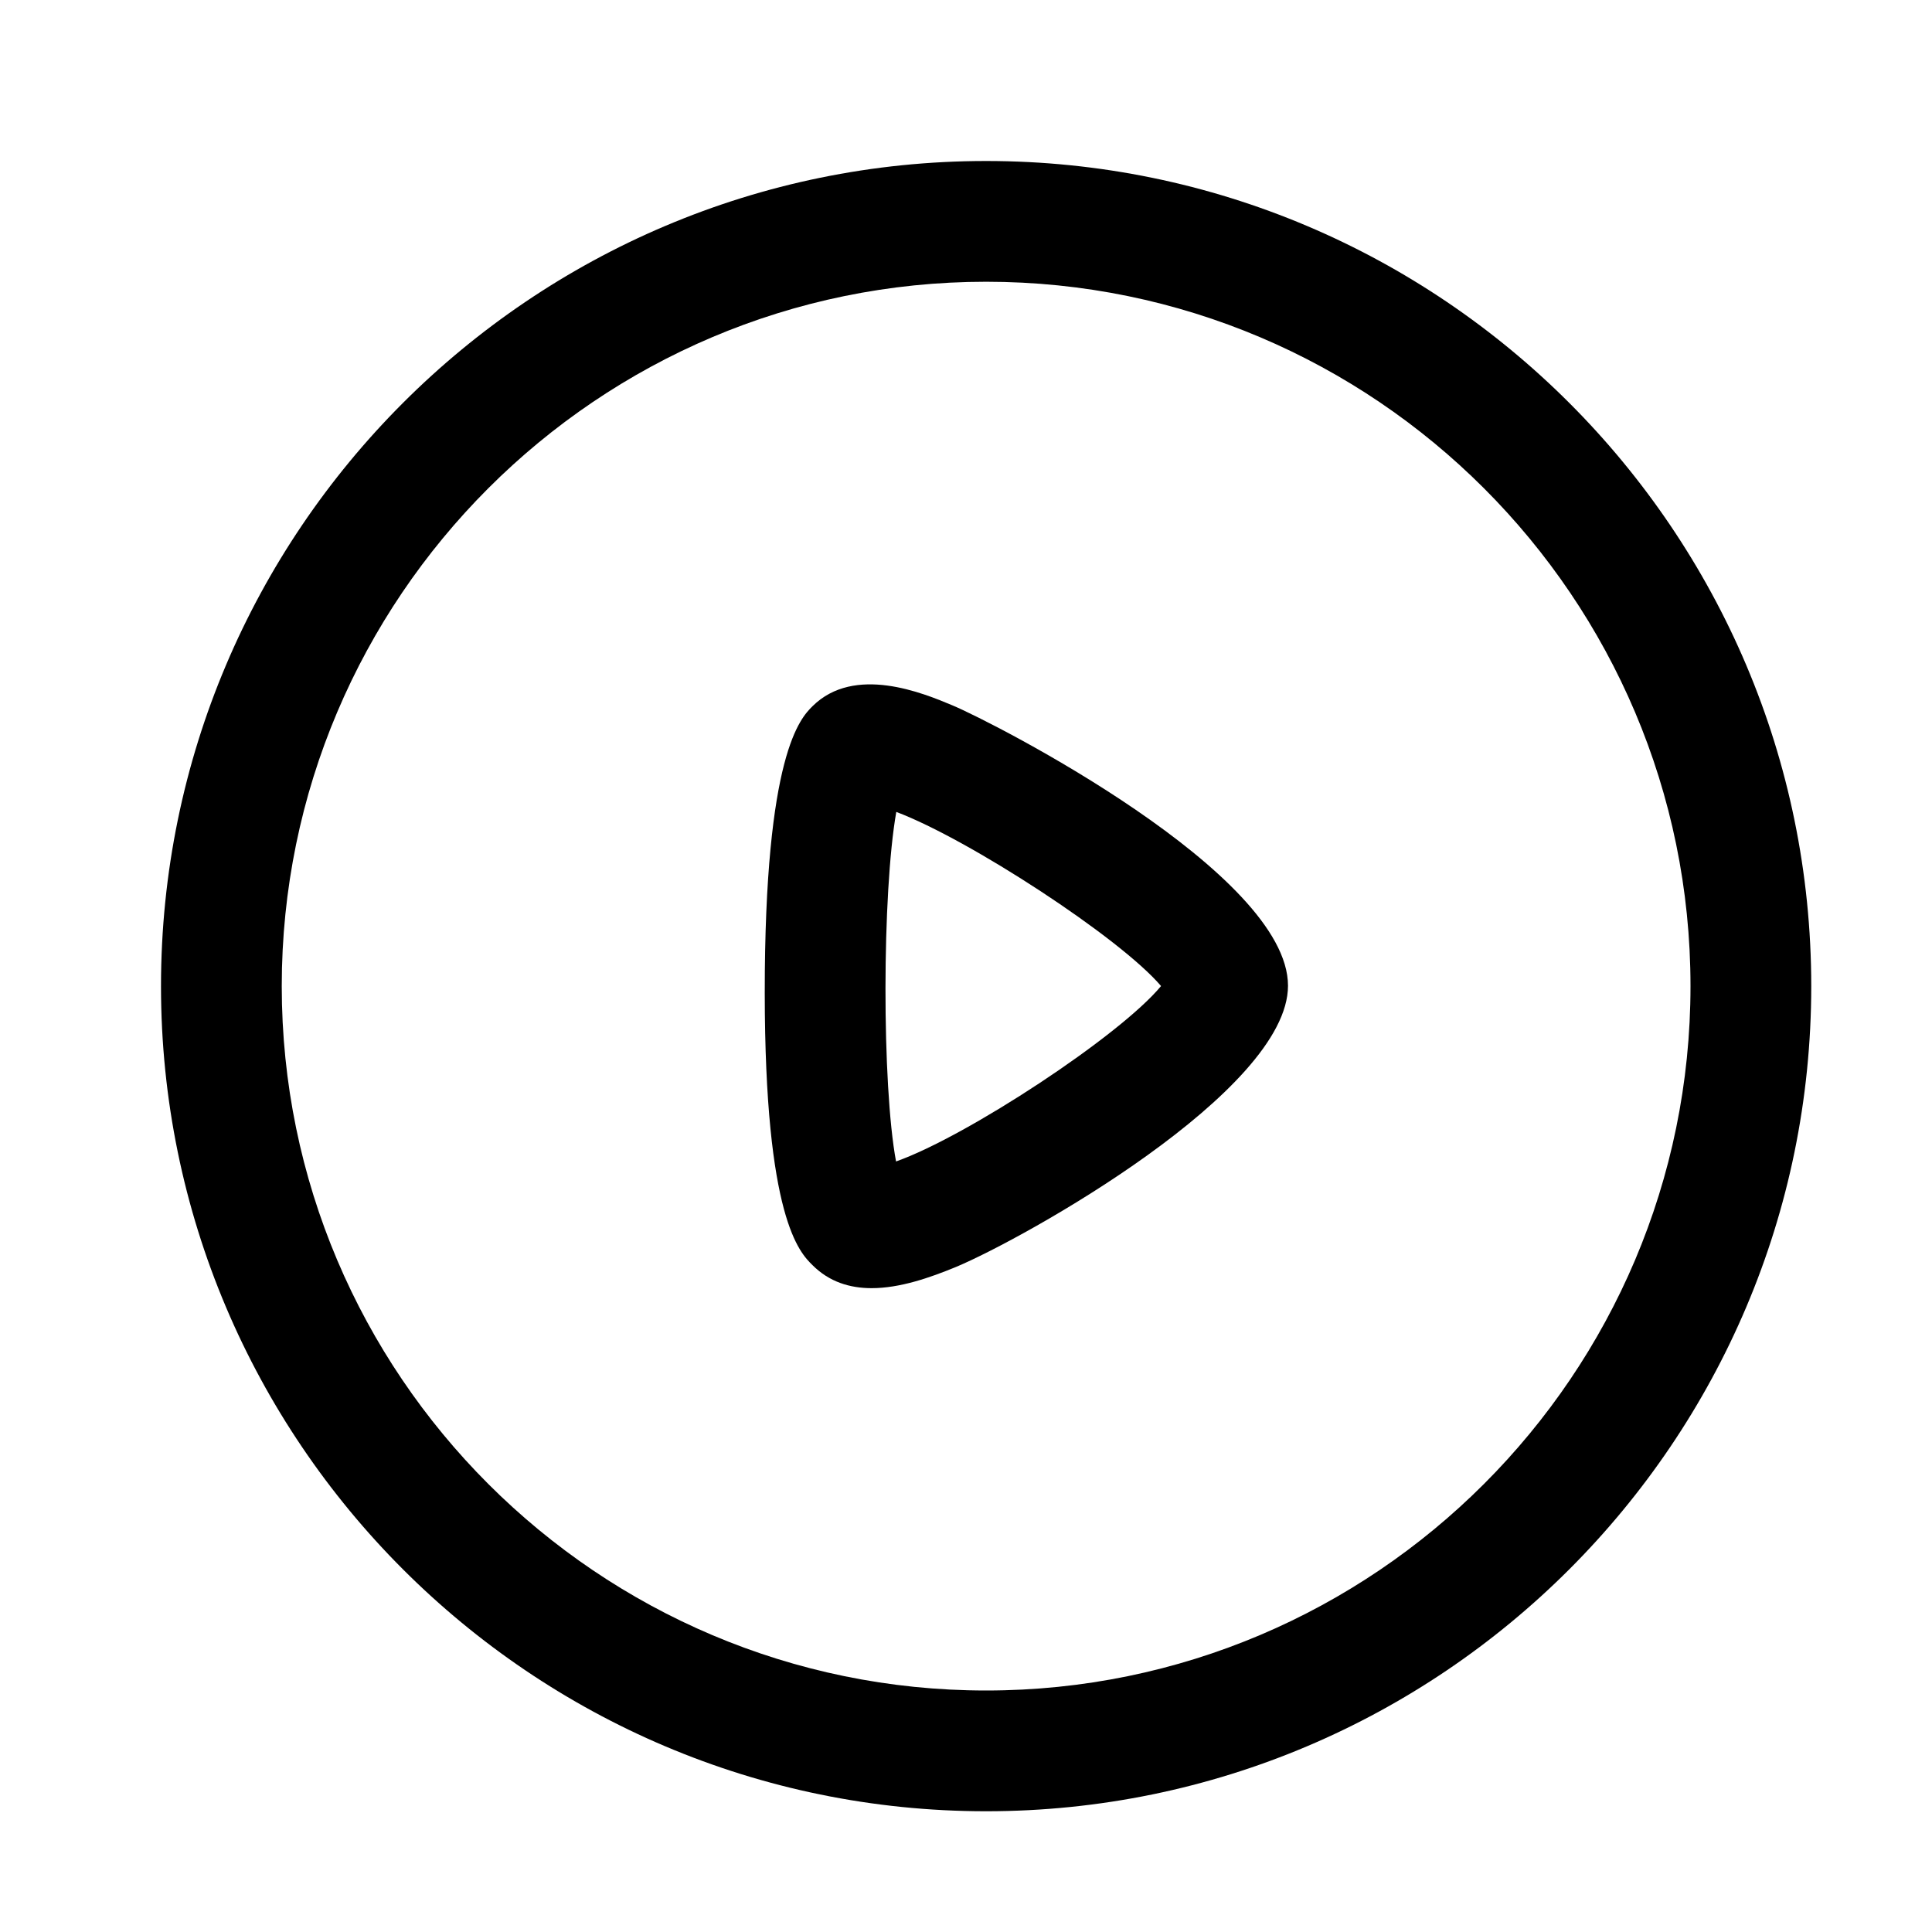
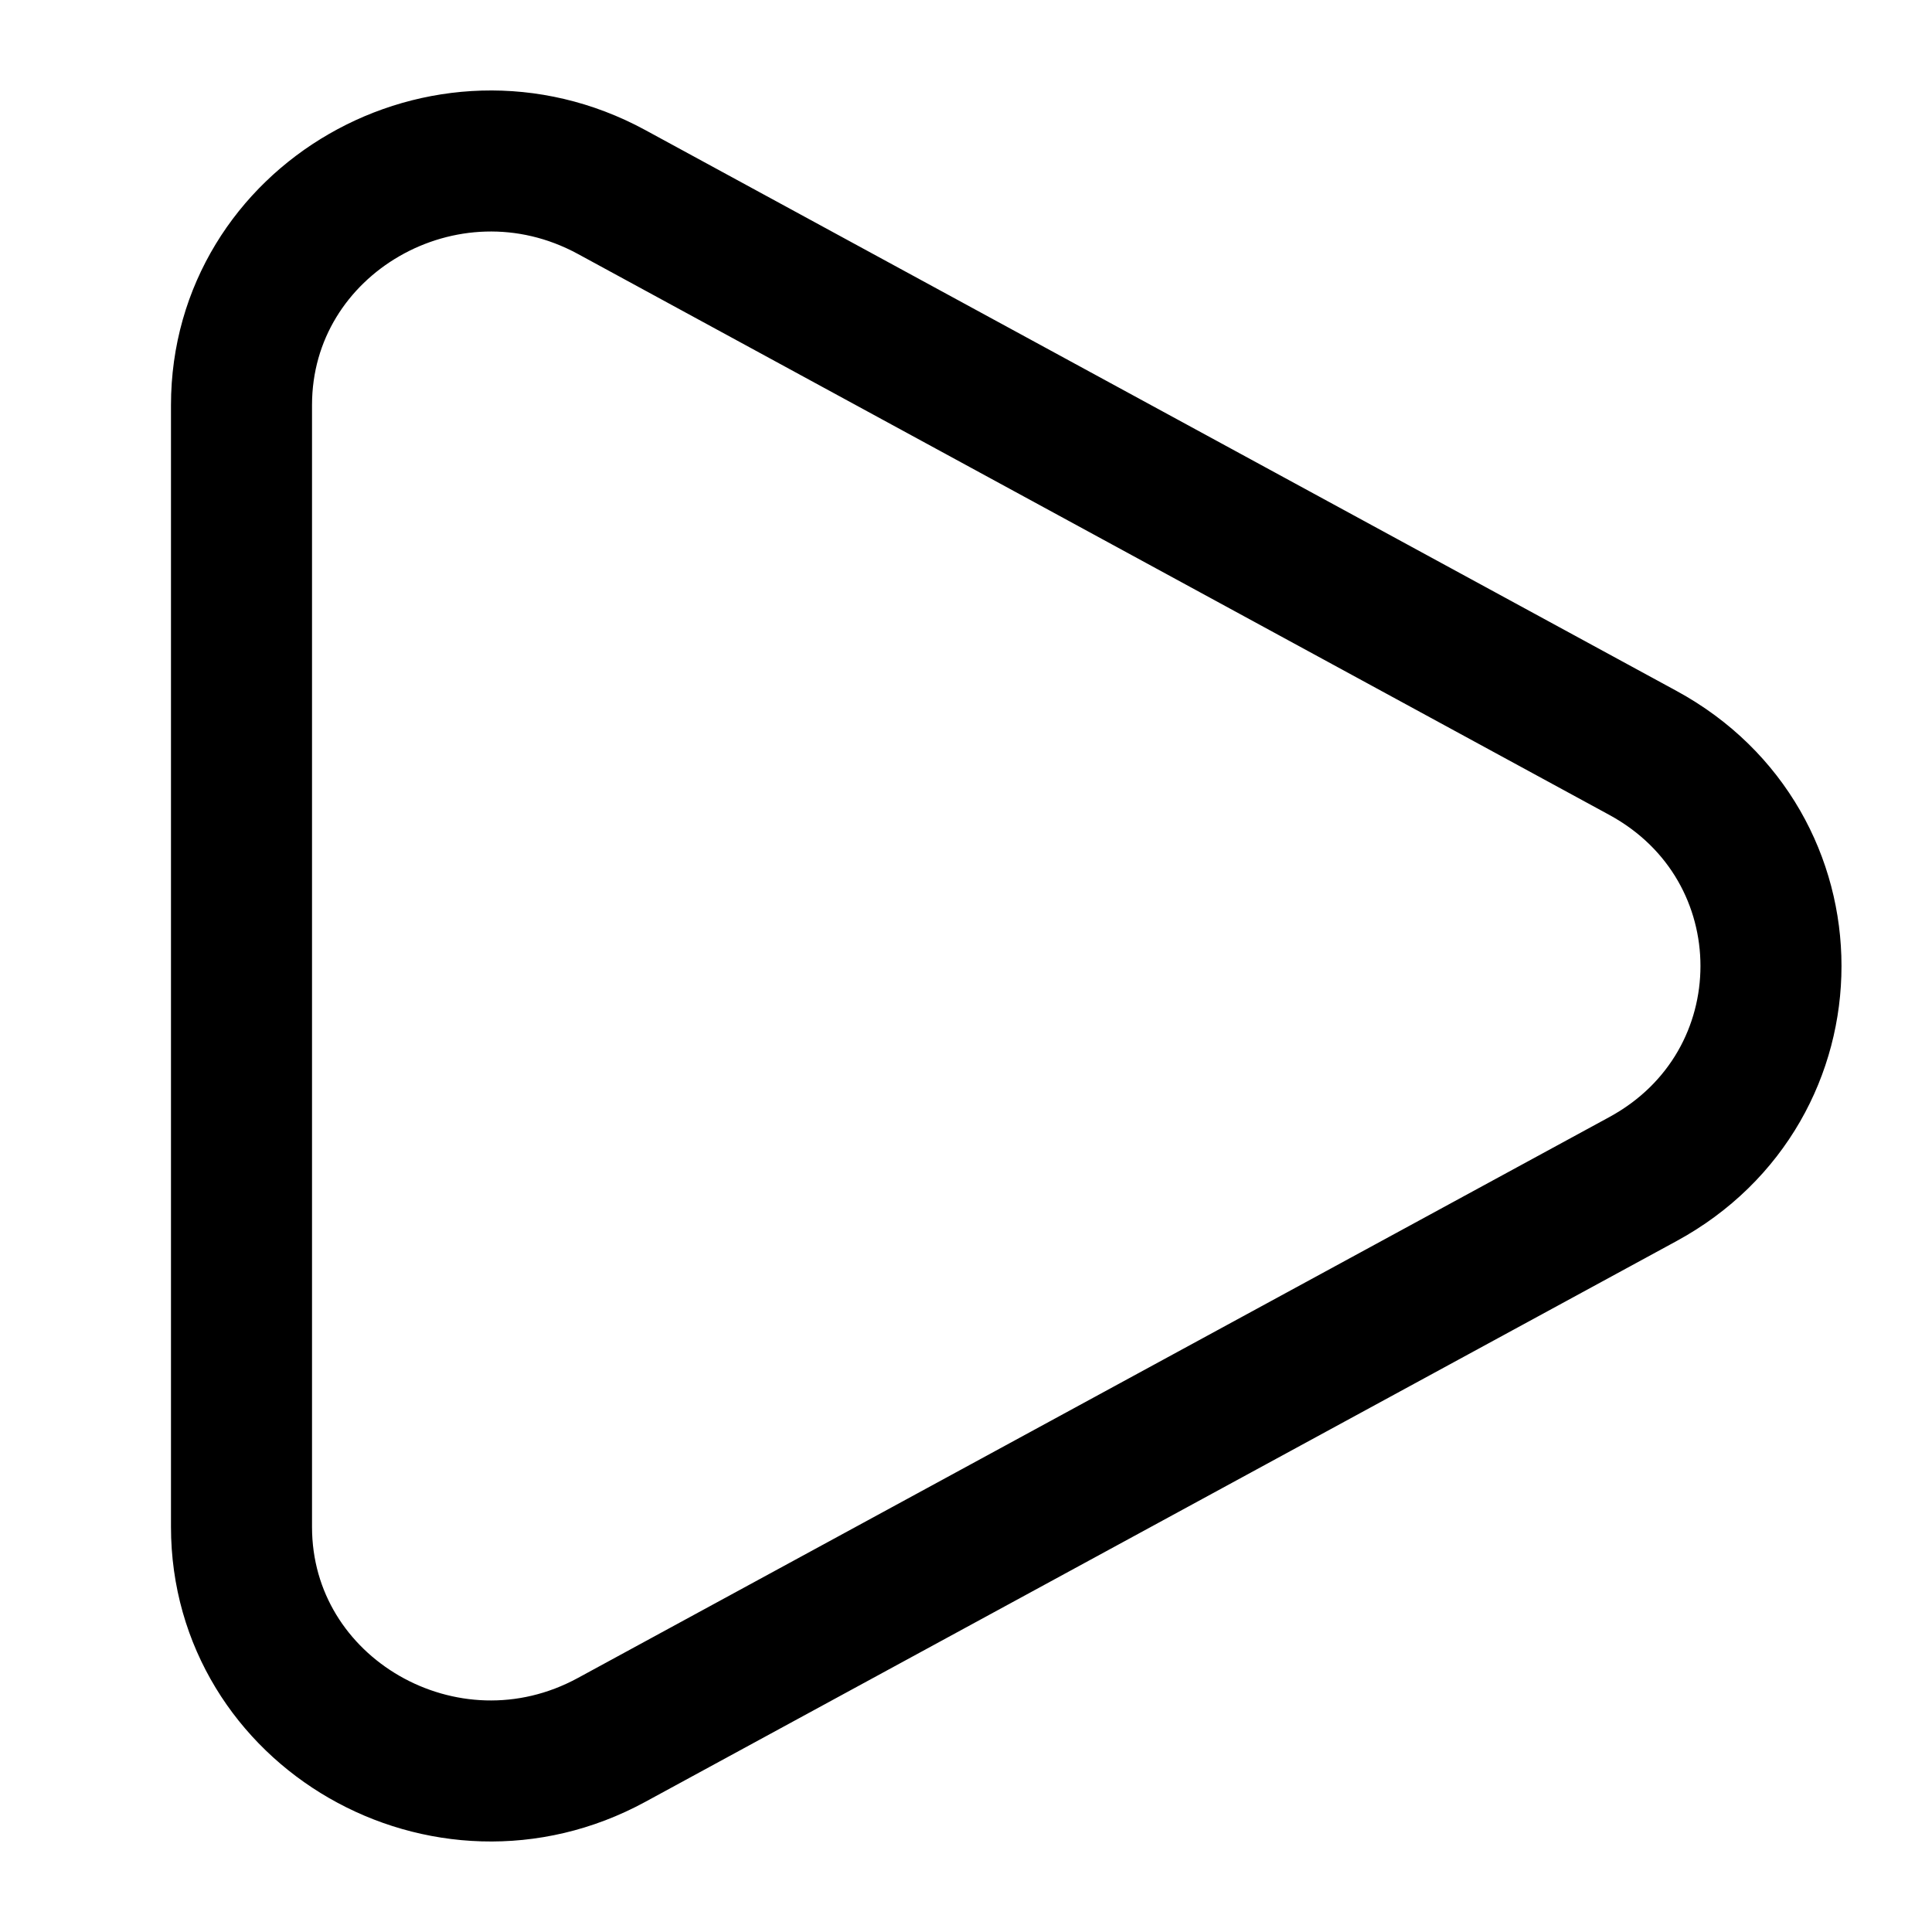
- <svg xmlns="http://www.w3.org/2000/svg" width="24" height="24" viewBox="0 0 24 24" fill="none">
-   <path fill-rule="evenodd" clip-rule="evenodd" d="M12.25 3.5C7.425 3.5 3.5 7.425 3.5 12.25C3.5 17.075 7.425 21 12.25 21C17.075 21 21 17.075 21 12.25C21 7.425 17.075 3.5 12.25 3.5ZM12.25 22.5C6.598 22.5 2 17.902 2 12.25C2 6.598 6.598 2 12.25 2C17.902 2 22.5 6.598 22.5 12.25C22.5 17.902 17.902 22.5 12.25 22.5Z" fill="black" />
-   <path fill-rule="evenodd" clip-rule="evenodd" d="M11.134 10.086C10.957 11.088 10.954 13.479 11.131 14.428C12.009 14.118 13.911 12.868 14.423 12.249C13.913 11.649 12.035 10.425 11.134 10.086ZM10.828 16.002C10.558 16.002 10.302 15.925 10.093 15.716C9.932 15.557 9.502 15.133 9.5 12.334C9.499 9.362 9.946 8.92 10.093 8.773C10.616 8.255 11.468 8.61 11.831 8.762C12.351 8.979 16 10.848 16 12.245C16 13.556 12.716 15.387 11.877 15.738C11.55 15.873 11.177 16.002 10.828 16.002Z" fill="black" />
+ <svg xmlns="http://www.w3.org/2000/svg" viewBox="0 0 24.00 24.00" fill="none">
+   <g id="SVGRepo_bgCarrier" stroke-width="0" />
+   <g id="SVGRepo_tracerCarrier" stroke-linecap="round" stroke-linejoin="round" />
+   <g id="SVGRepo_iconCarrier">
+     <path d="M20.409 9.353C22.53 10.507 22.53 13.493 20.409 14.647L7.597 21.614C5.534 22.736 3 21.276 3 18.967L3 5.033C3 2.724 5.534 1.264 7.597 2.385L20.409 9.353Z" stroke="#000000" stroke-width="1.752" />
+   </g>
</svg>
